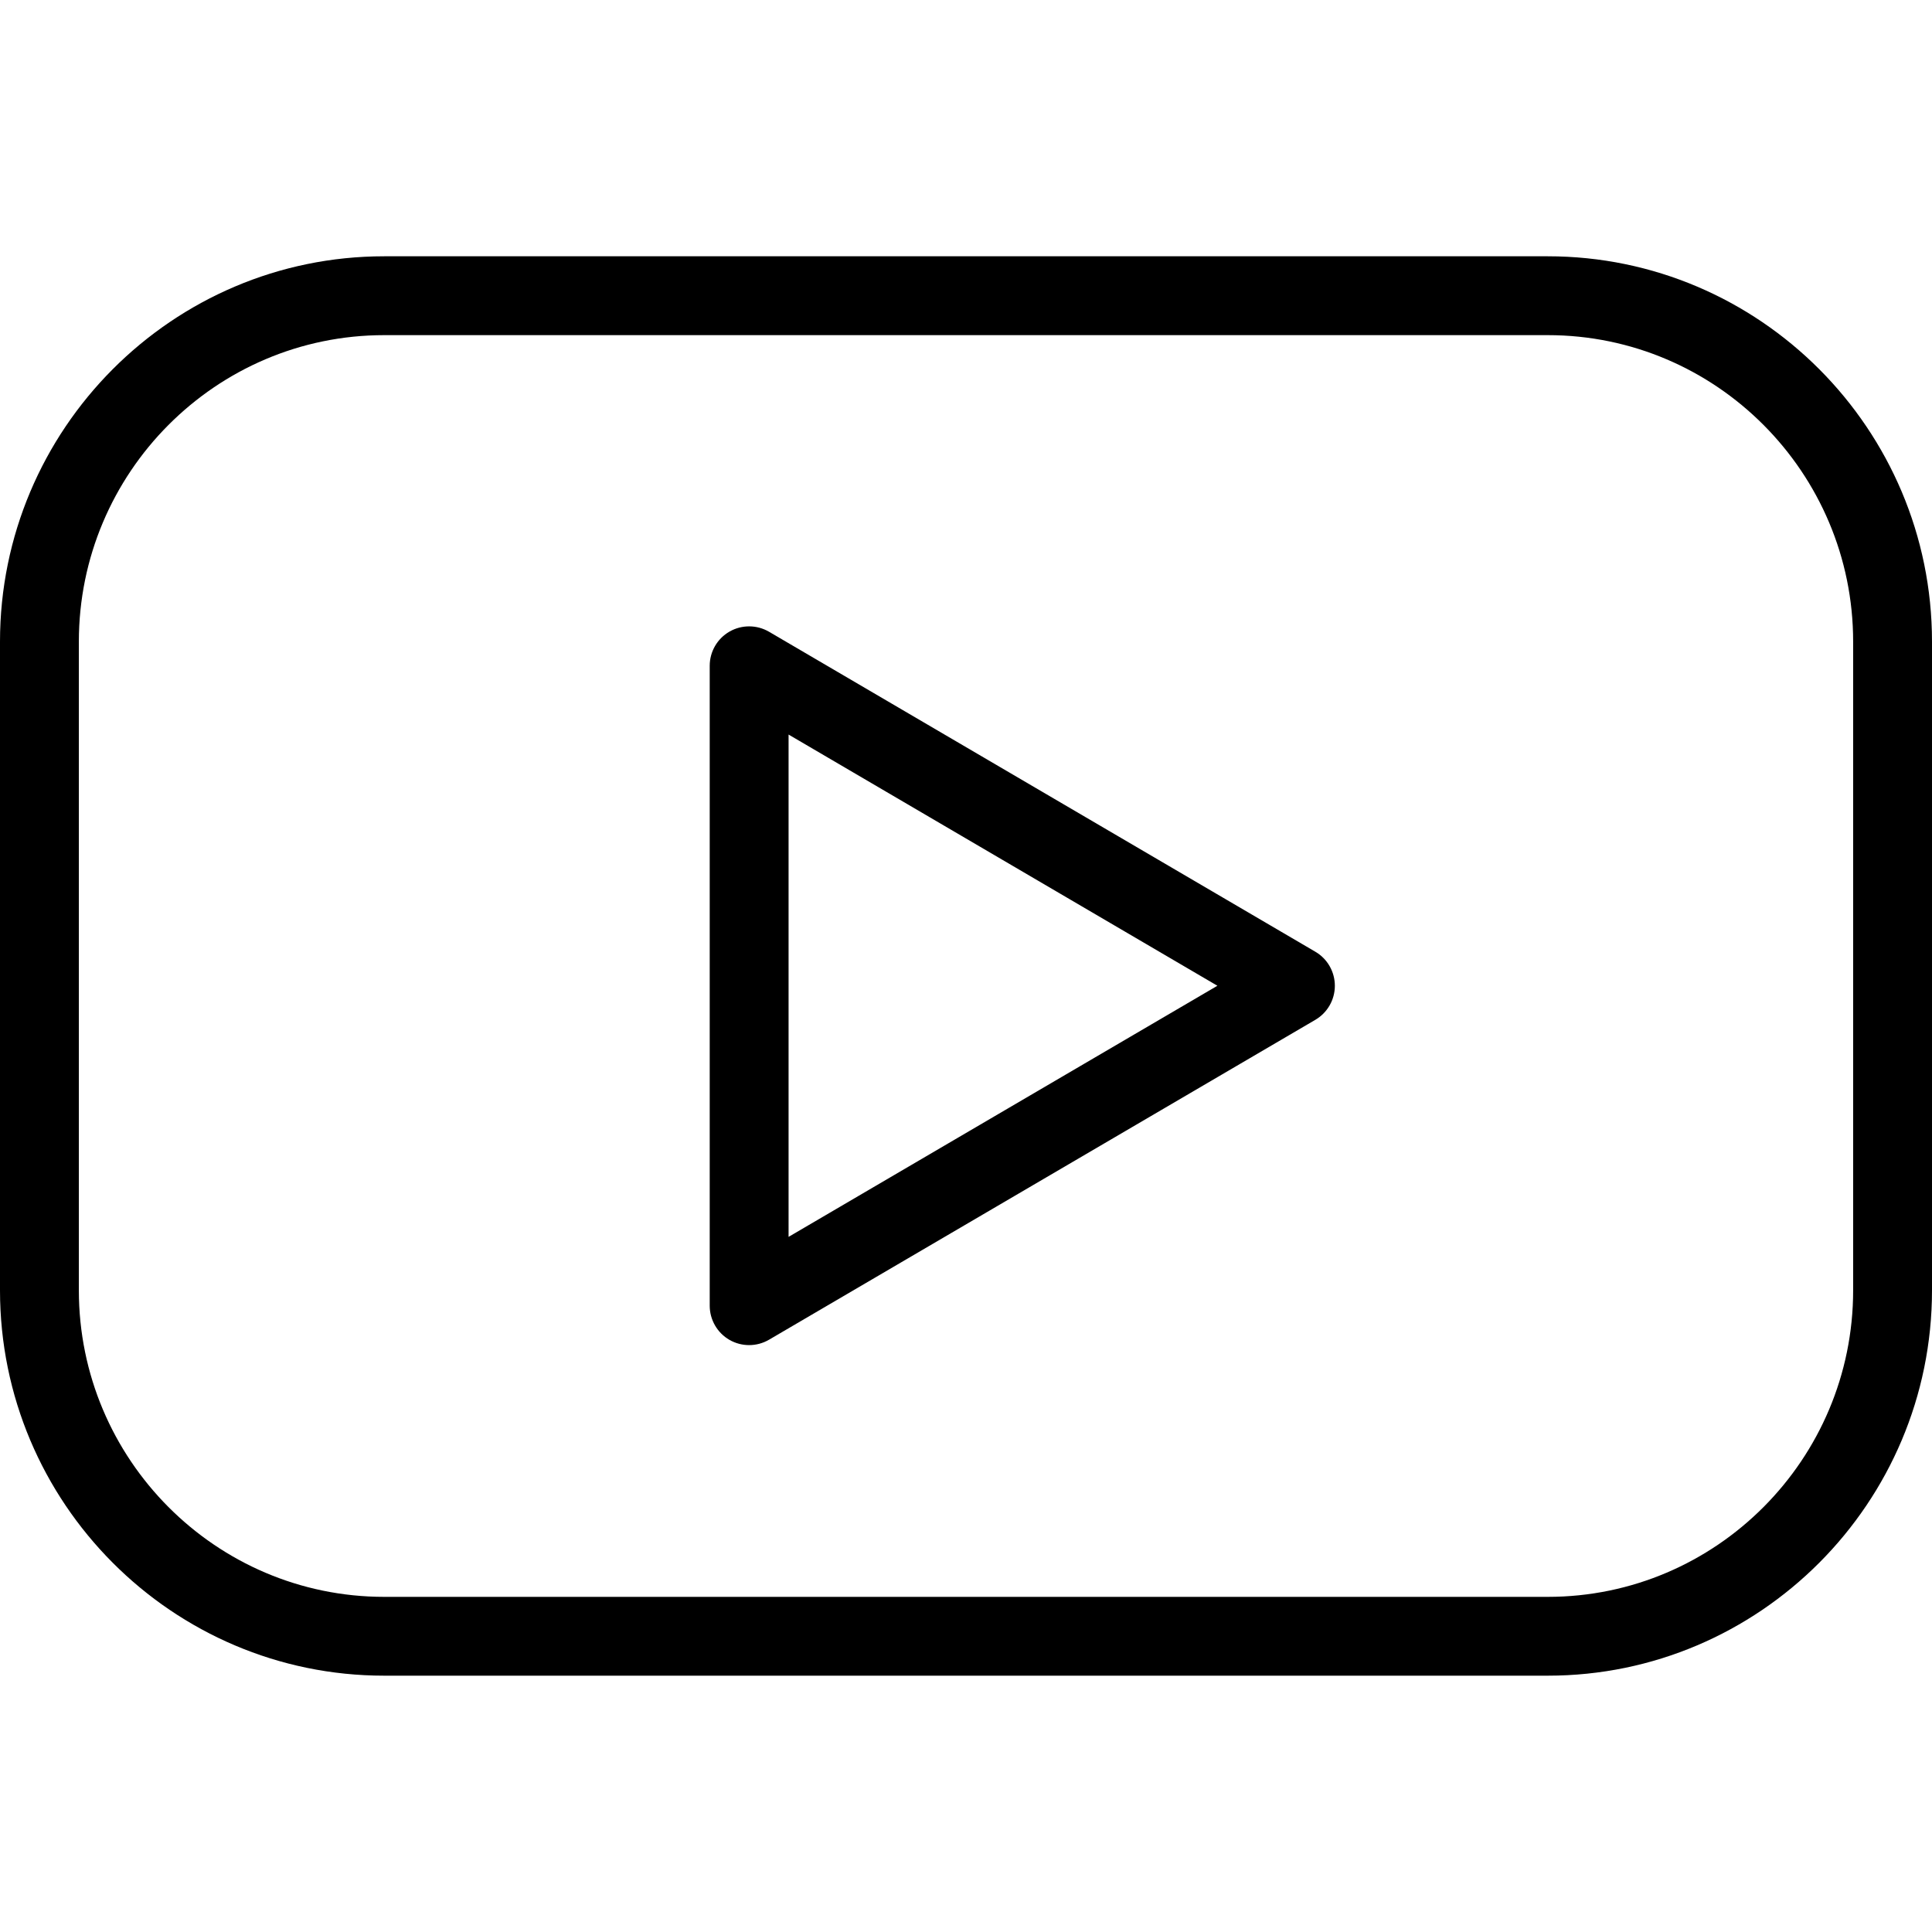
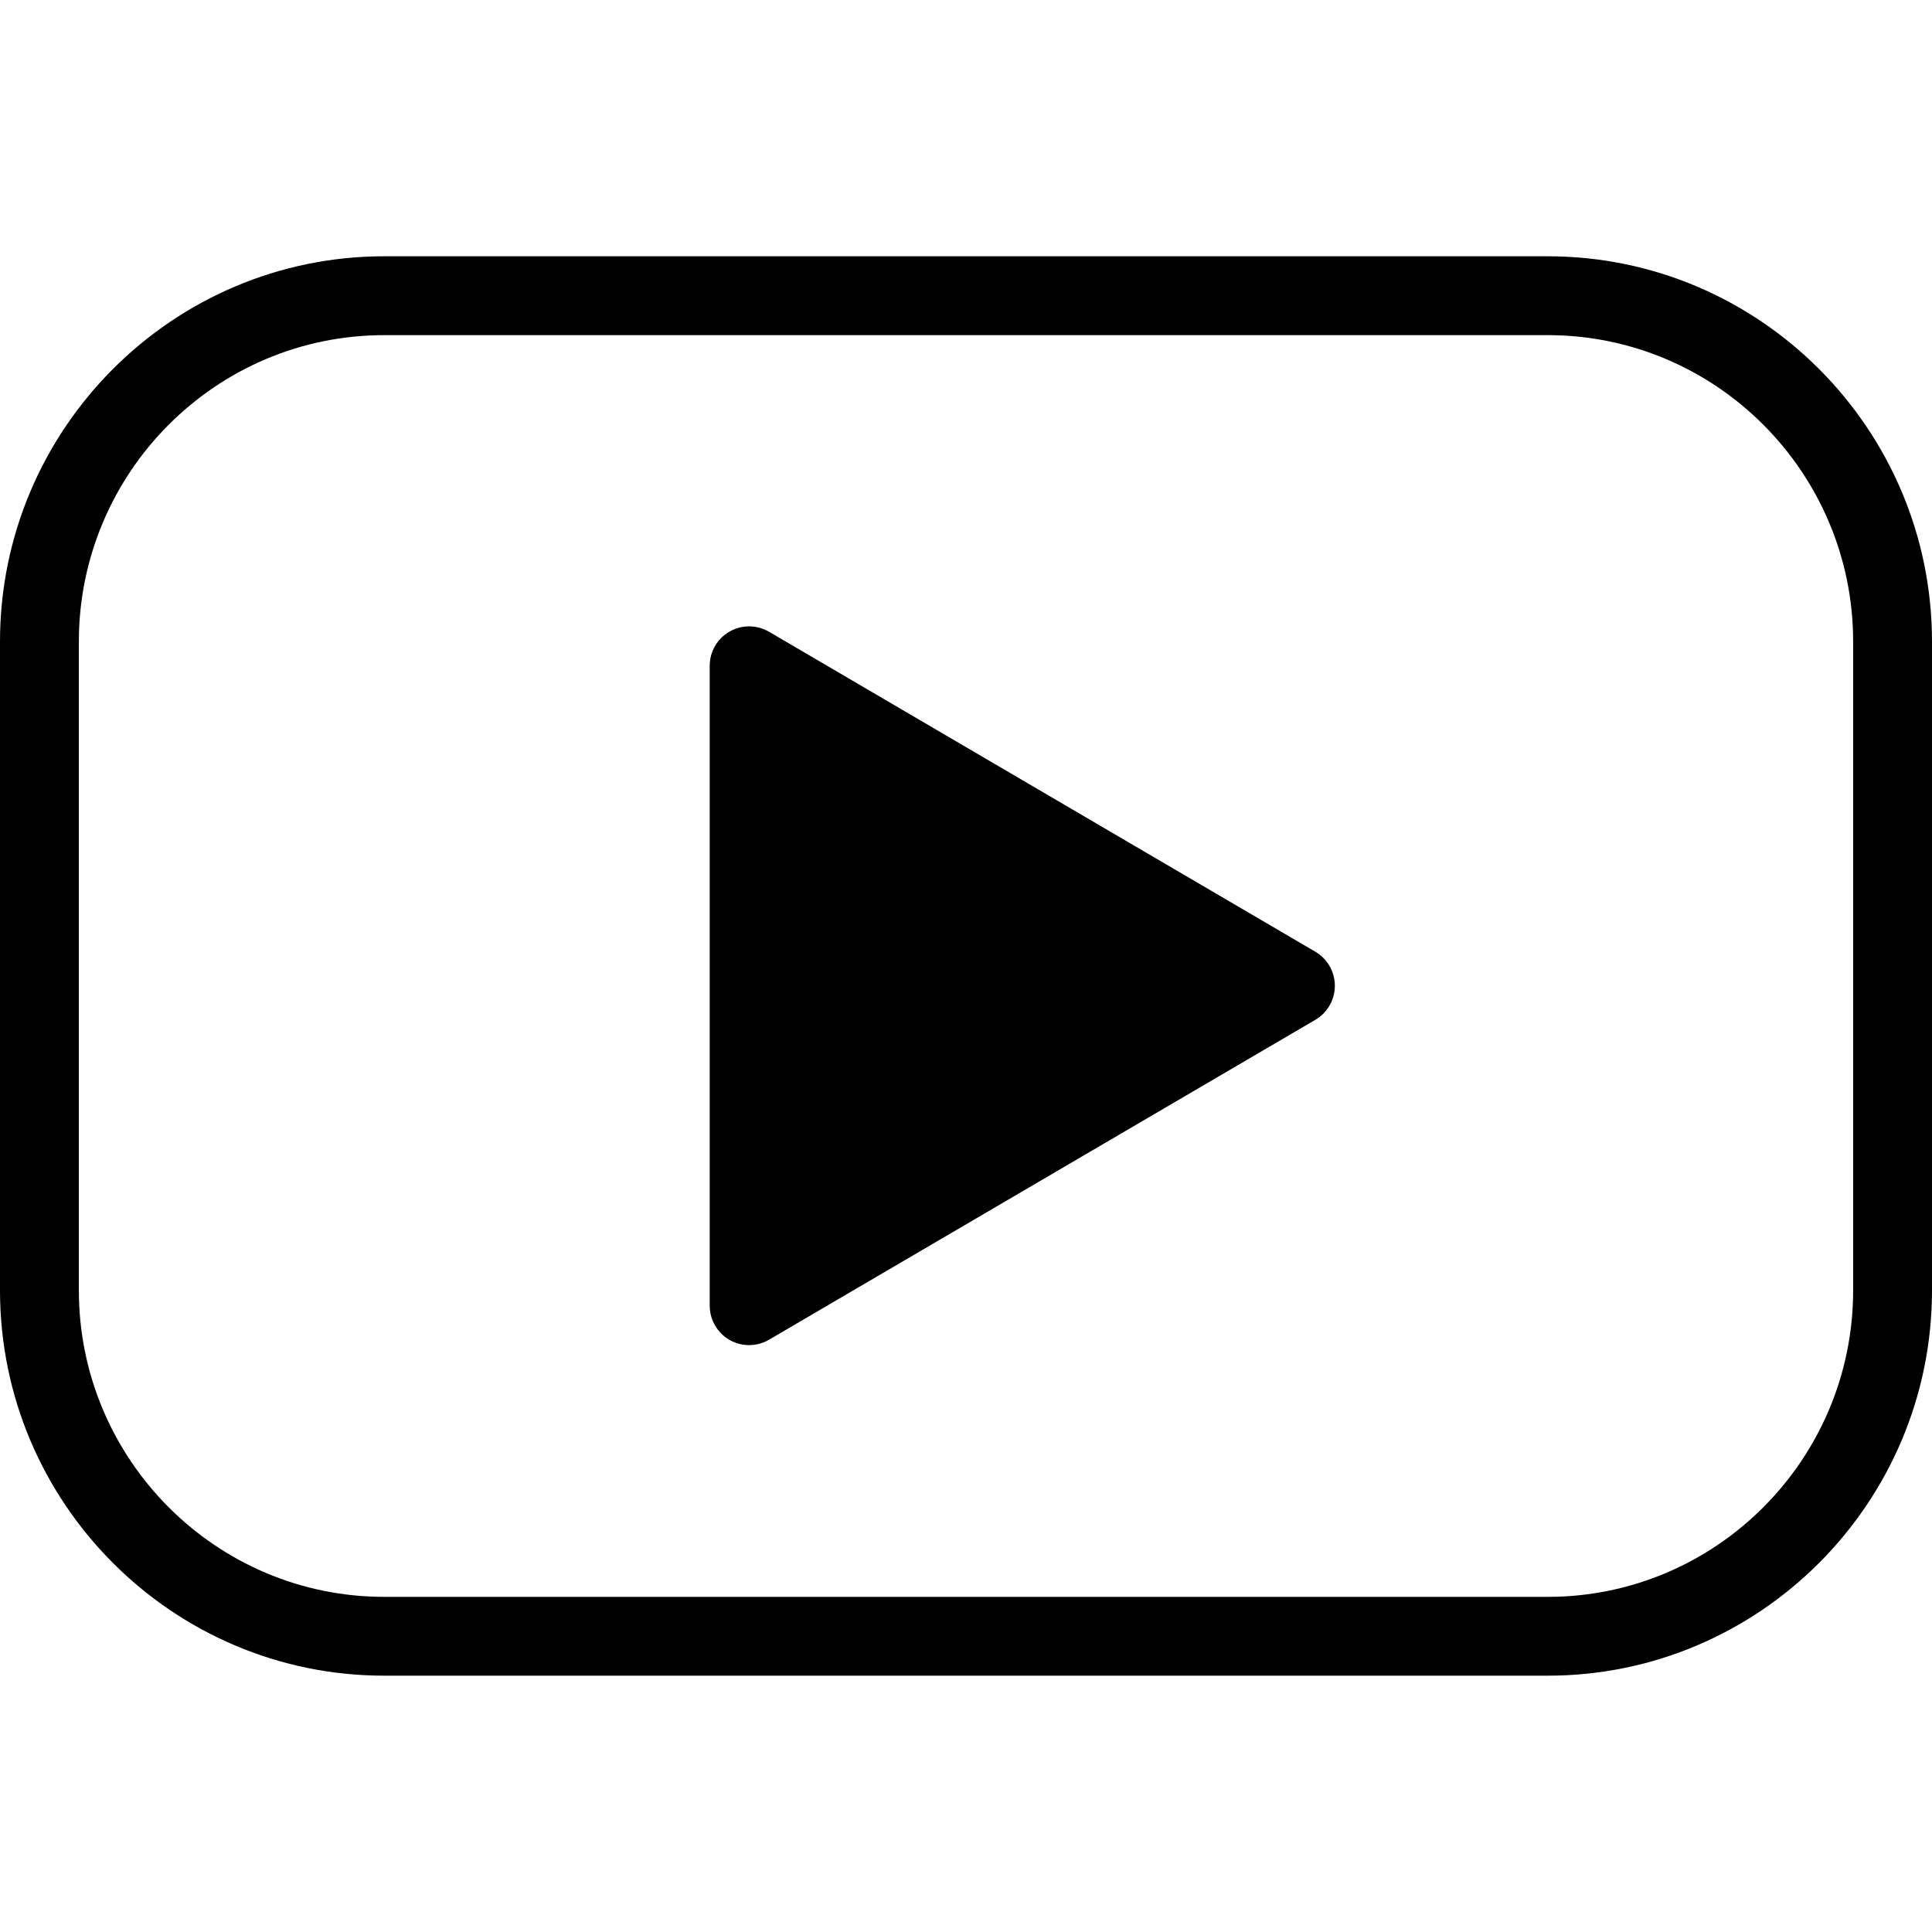
<svg xmlns="http://www.w3.org/2000/svg" viewBox="0 0 49 49" width="16" height="16">
  <path d="M39.256,6.5H9.744C4.371,6.5,0,10.885,0,16.274v16.451c0,5.39,4.371,9.774,9.744,9.774h29.512   c5.373,0,9.744-4.385,9.744-9.774V16.274C49,10.885,44.629,6.5,39.256,6.5z M47,32.726c0,4.287-3.474,7.774-7.744,7.774H9.744   C5.474,40.5,2,37.012,2,32.726V16.274C2,11.988,5.474,8.5,9.744,8.5h29.512c4.27,0,7.744,3.488,7.744,7.774V32.726z" fill="currentColor" />
-   <path d="M33.36,24.138l-13.855-8.115c-0.308-0.18-0.691-0.183-1.002-0.005S18,16.527,18,16.886v16.229   c0,0.358,0.192,0.69,0.502,0.868c0.154,0.088,0.326,0.132,0.498,0.132c0.175,0,0.349-0.046,0.505-0.137l13.855-8.113   c0.306-0.179,0.495-0.508,0.495-0.863S33.667,24.317,33.36,24.138z M20,31.37V18.63l10.876,6.371L20,31.37z" fill="currentColor" />
+   <path d="M33.36,24.138l-13.855-8.115c-0.308-0.18-0.691-0.183-1.002-0.005S18,16.527,18,16.886v16.229   c0,0.358,0.192,0.69,0.502,0.868c0.154,0.088,0.326,0.132,0.498,0.132c0.175,0,0.349-0.046,0.505-0.137l13.855-8.113   c0.306-0.179,0.495-0.508,0.495-0.863S33.667,24.317,33.36,24.138z" fill="currentColor" />
</svg>
